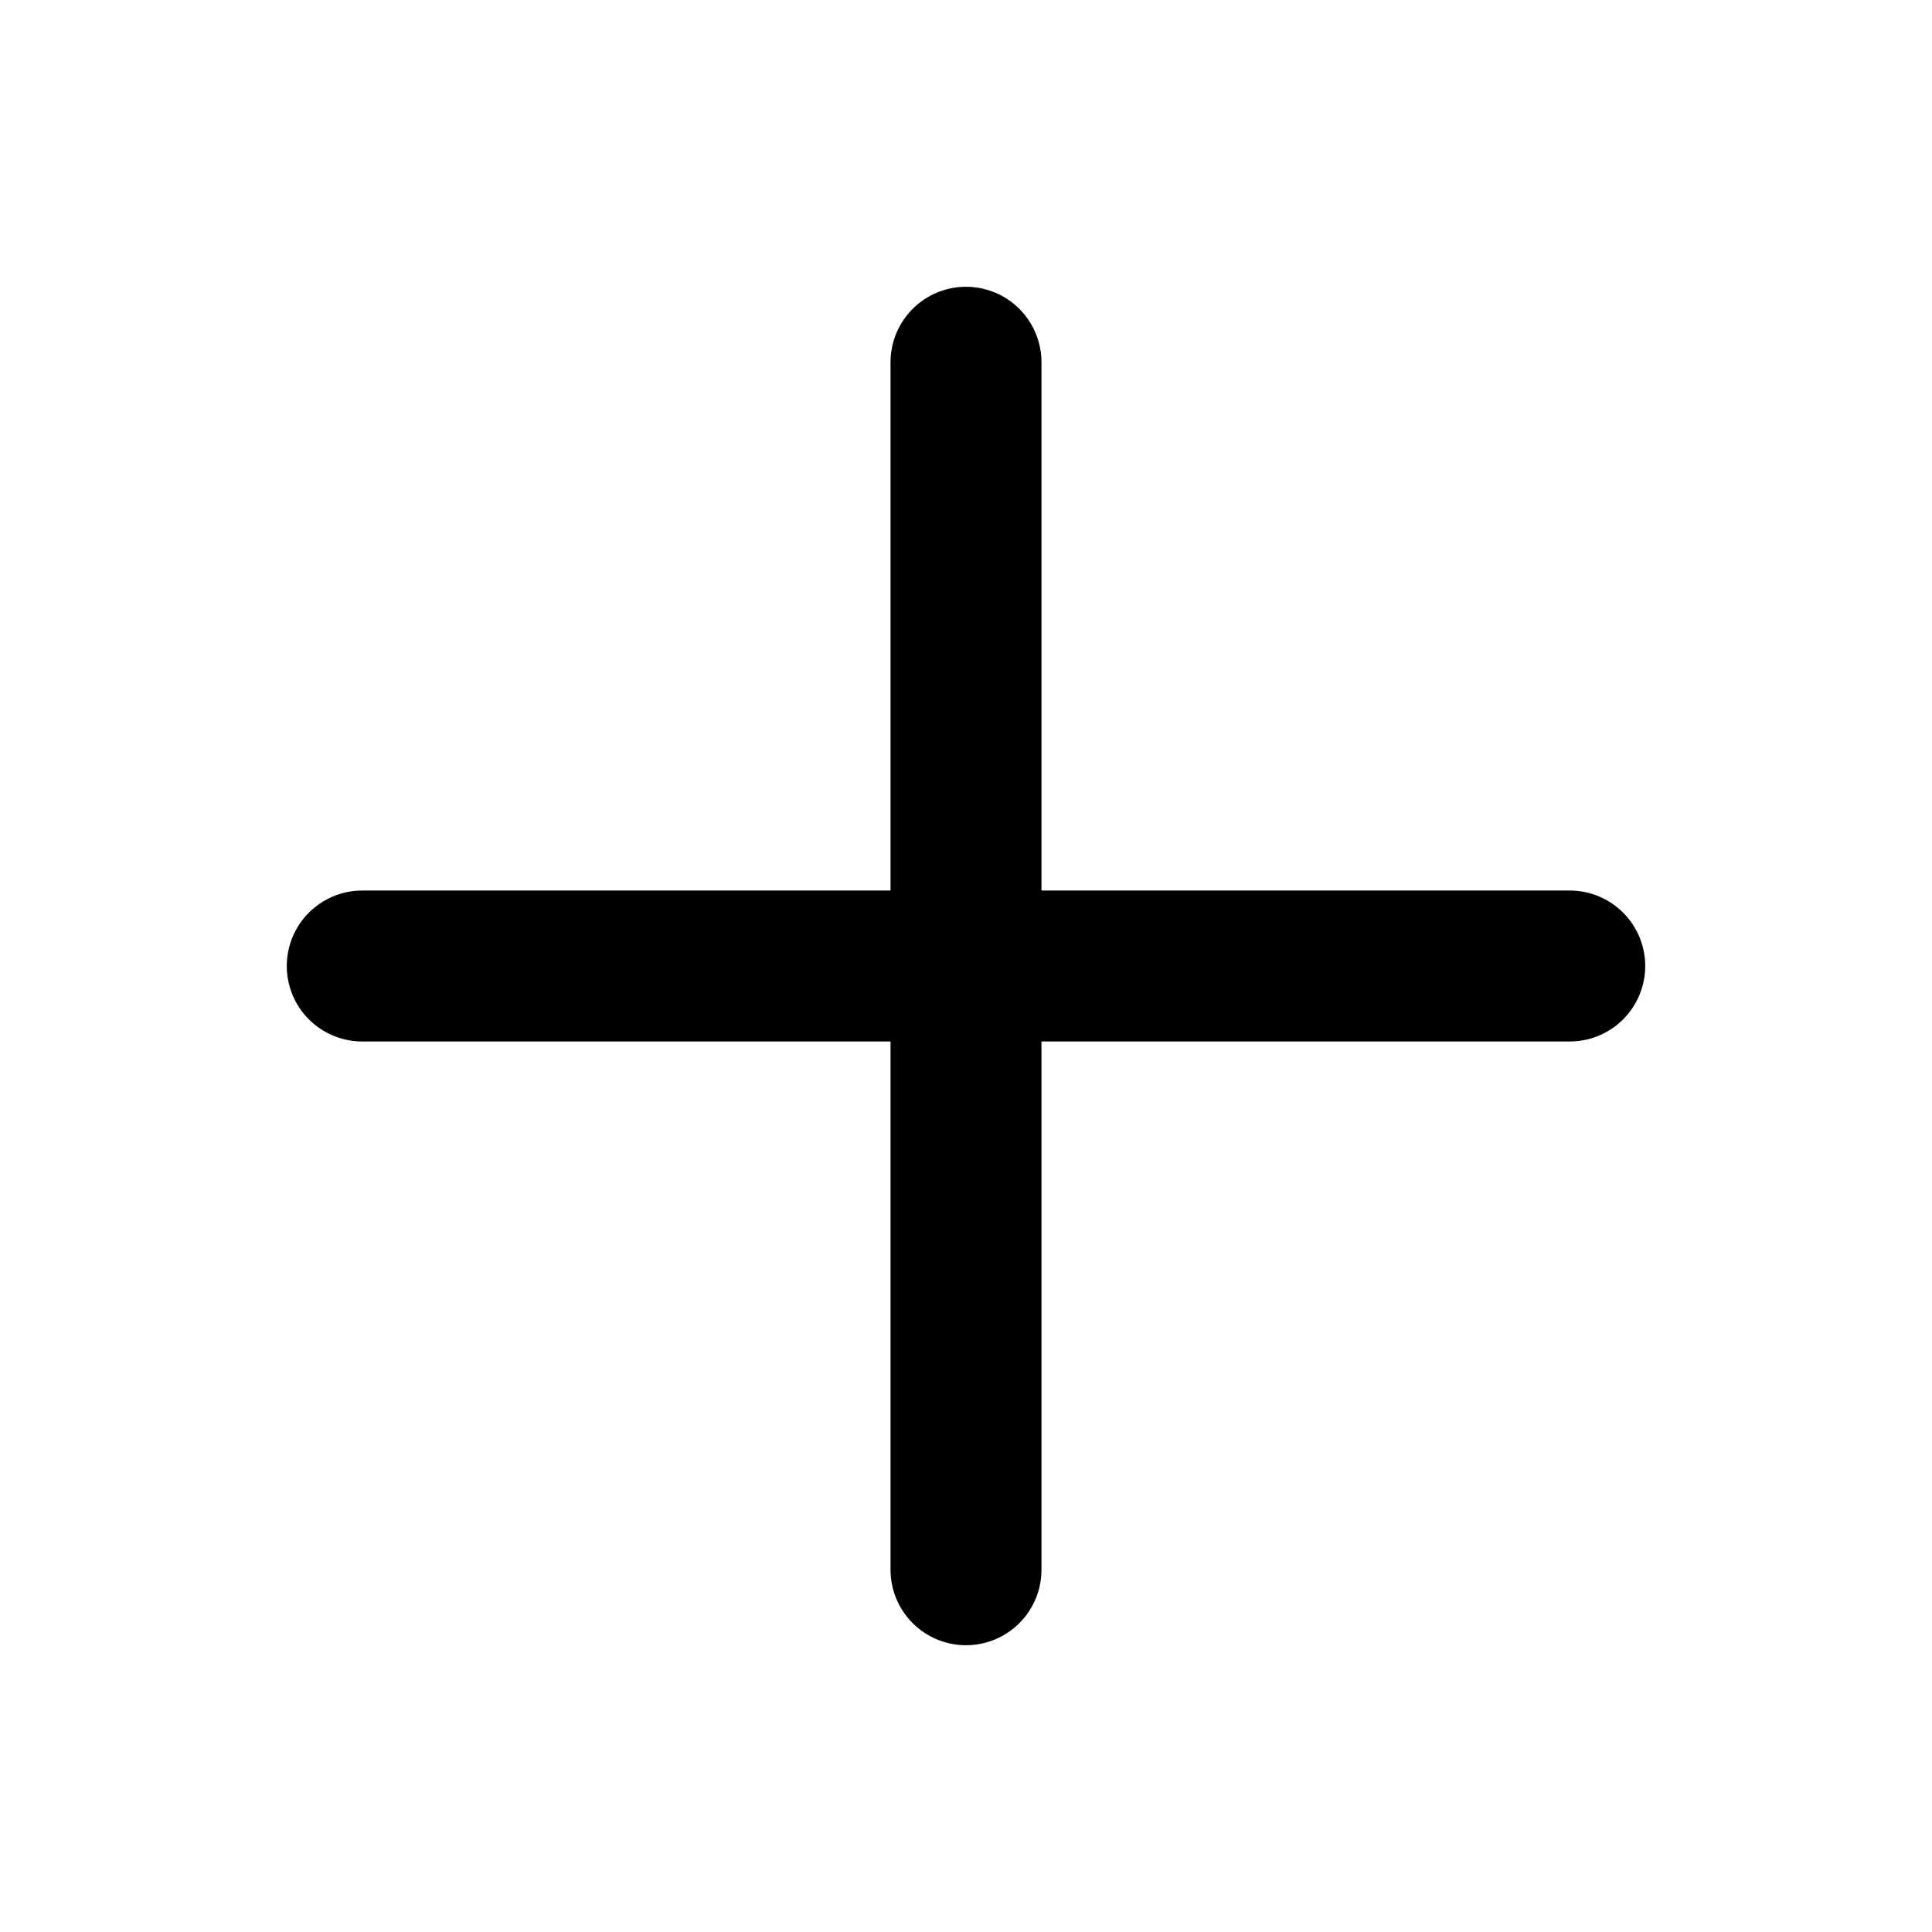
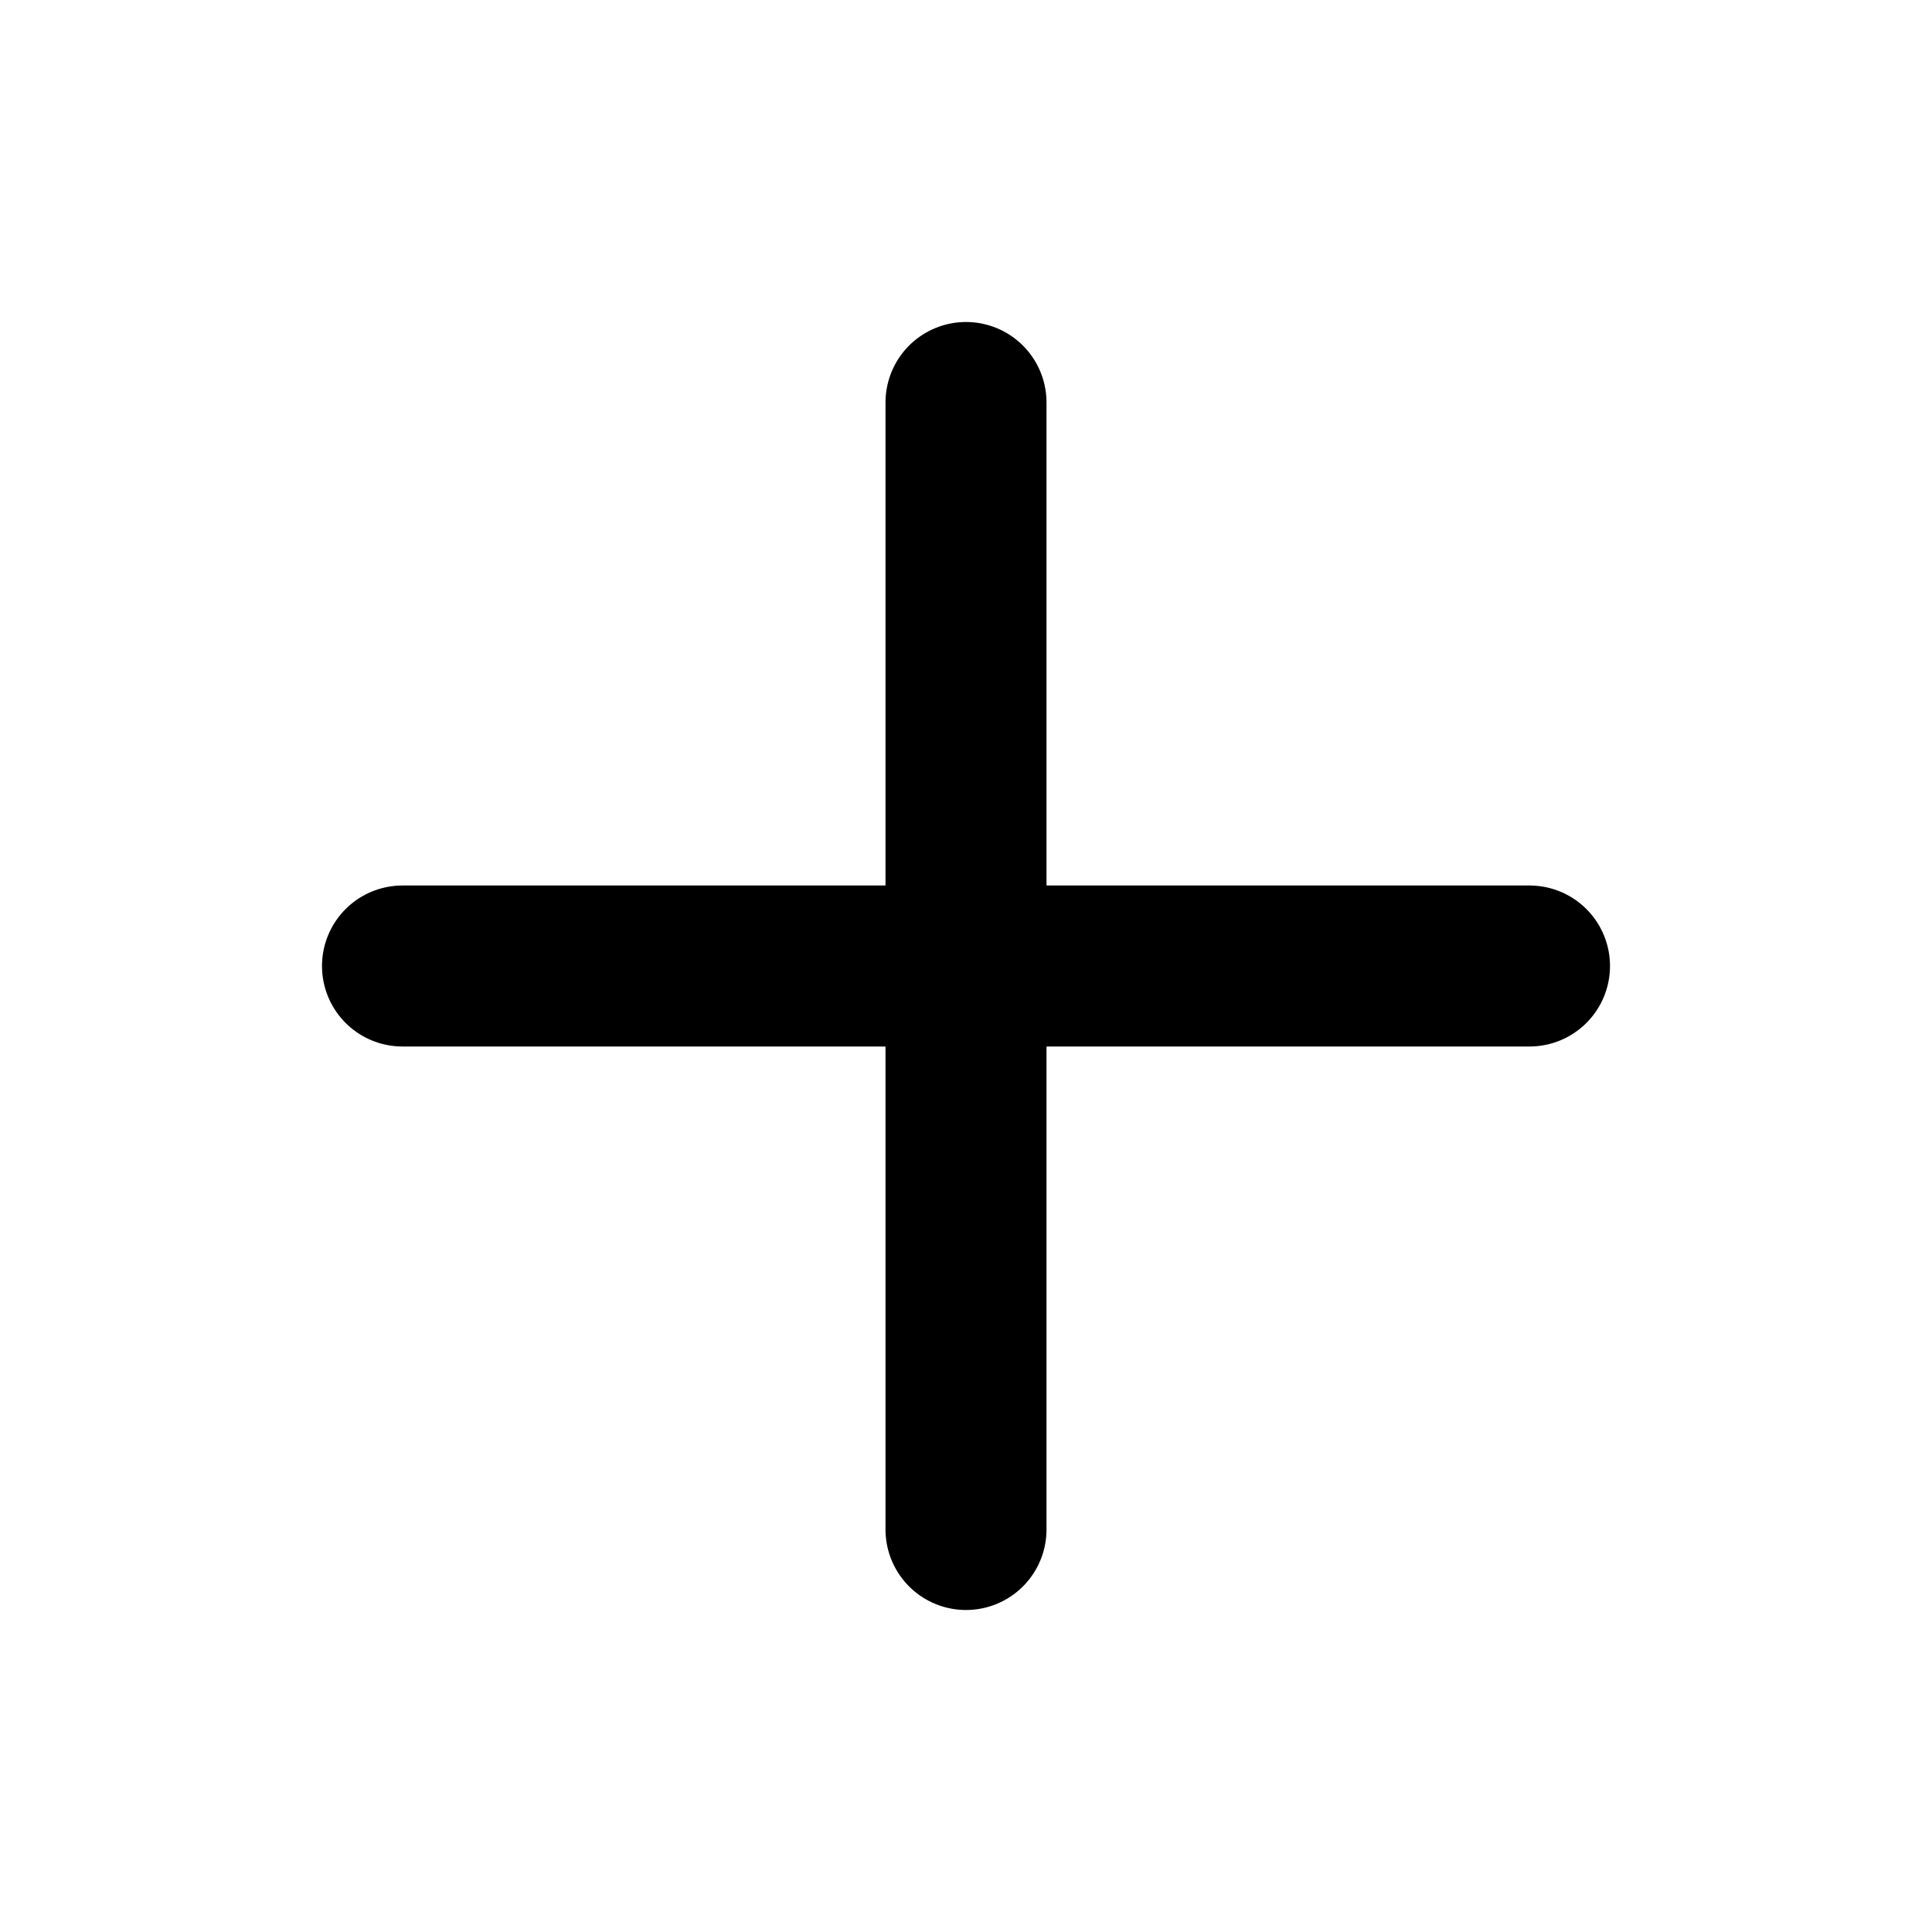
- <svg xmlns="http://www.w3.org/2000/svg" viewBox="0 0 16 16" width="16" height="16">
-   <rect x="0" y="0" width="16" height="16" fill="none" />
-   <path d="M8 3v10M3 8h10" fill="none" stroke="#000" stroke-linecap="round" stroke-linejoin="round" stroke-width="1.25" />
+ <svg xmlns="http://www.w3.org/2000/svg" class="lucide lucide-plus" width="24" height="24" viewBox="0 0 24 24" fill="none" stroke="#000" stroke-width="2" stroke-linecap="round" stroke-linejoin="round">
+   <rect x="0" y="0" width="24" height="24" fill="none" stroke="none" />
+   <path d="M5 12h14" />
+   <path d="M12 5v14" />
</svg>
